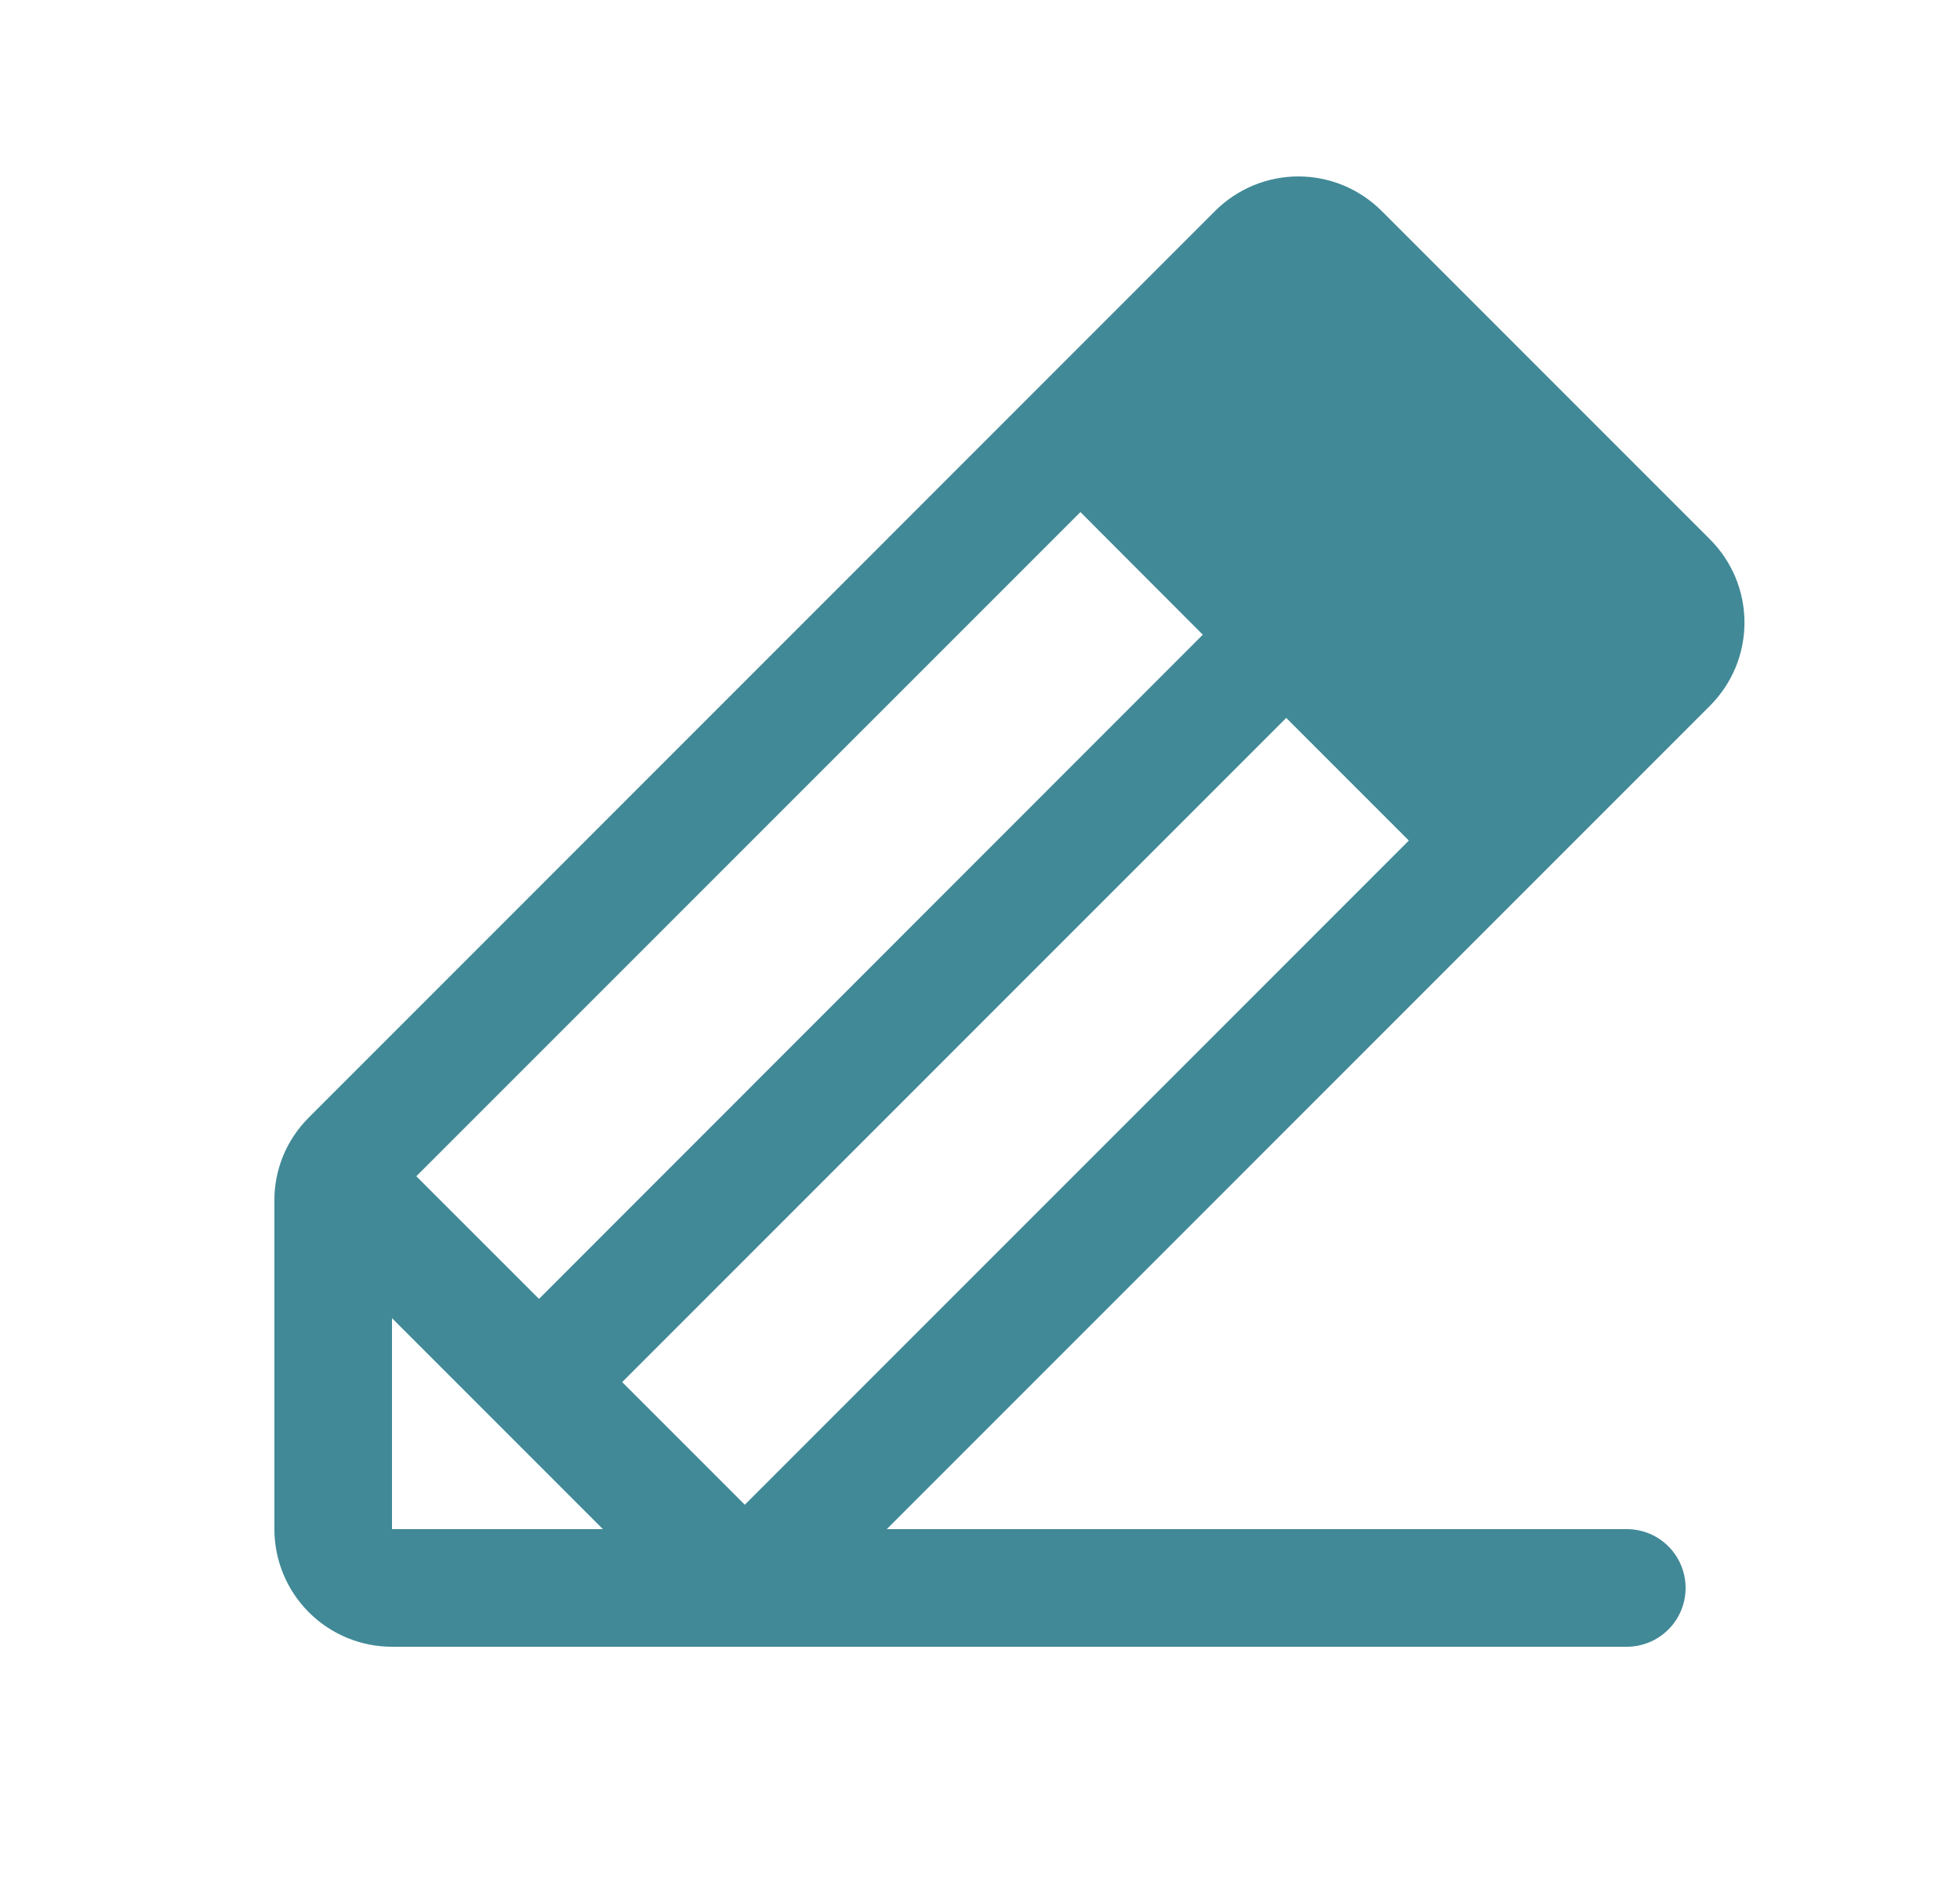
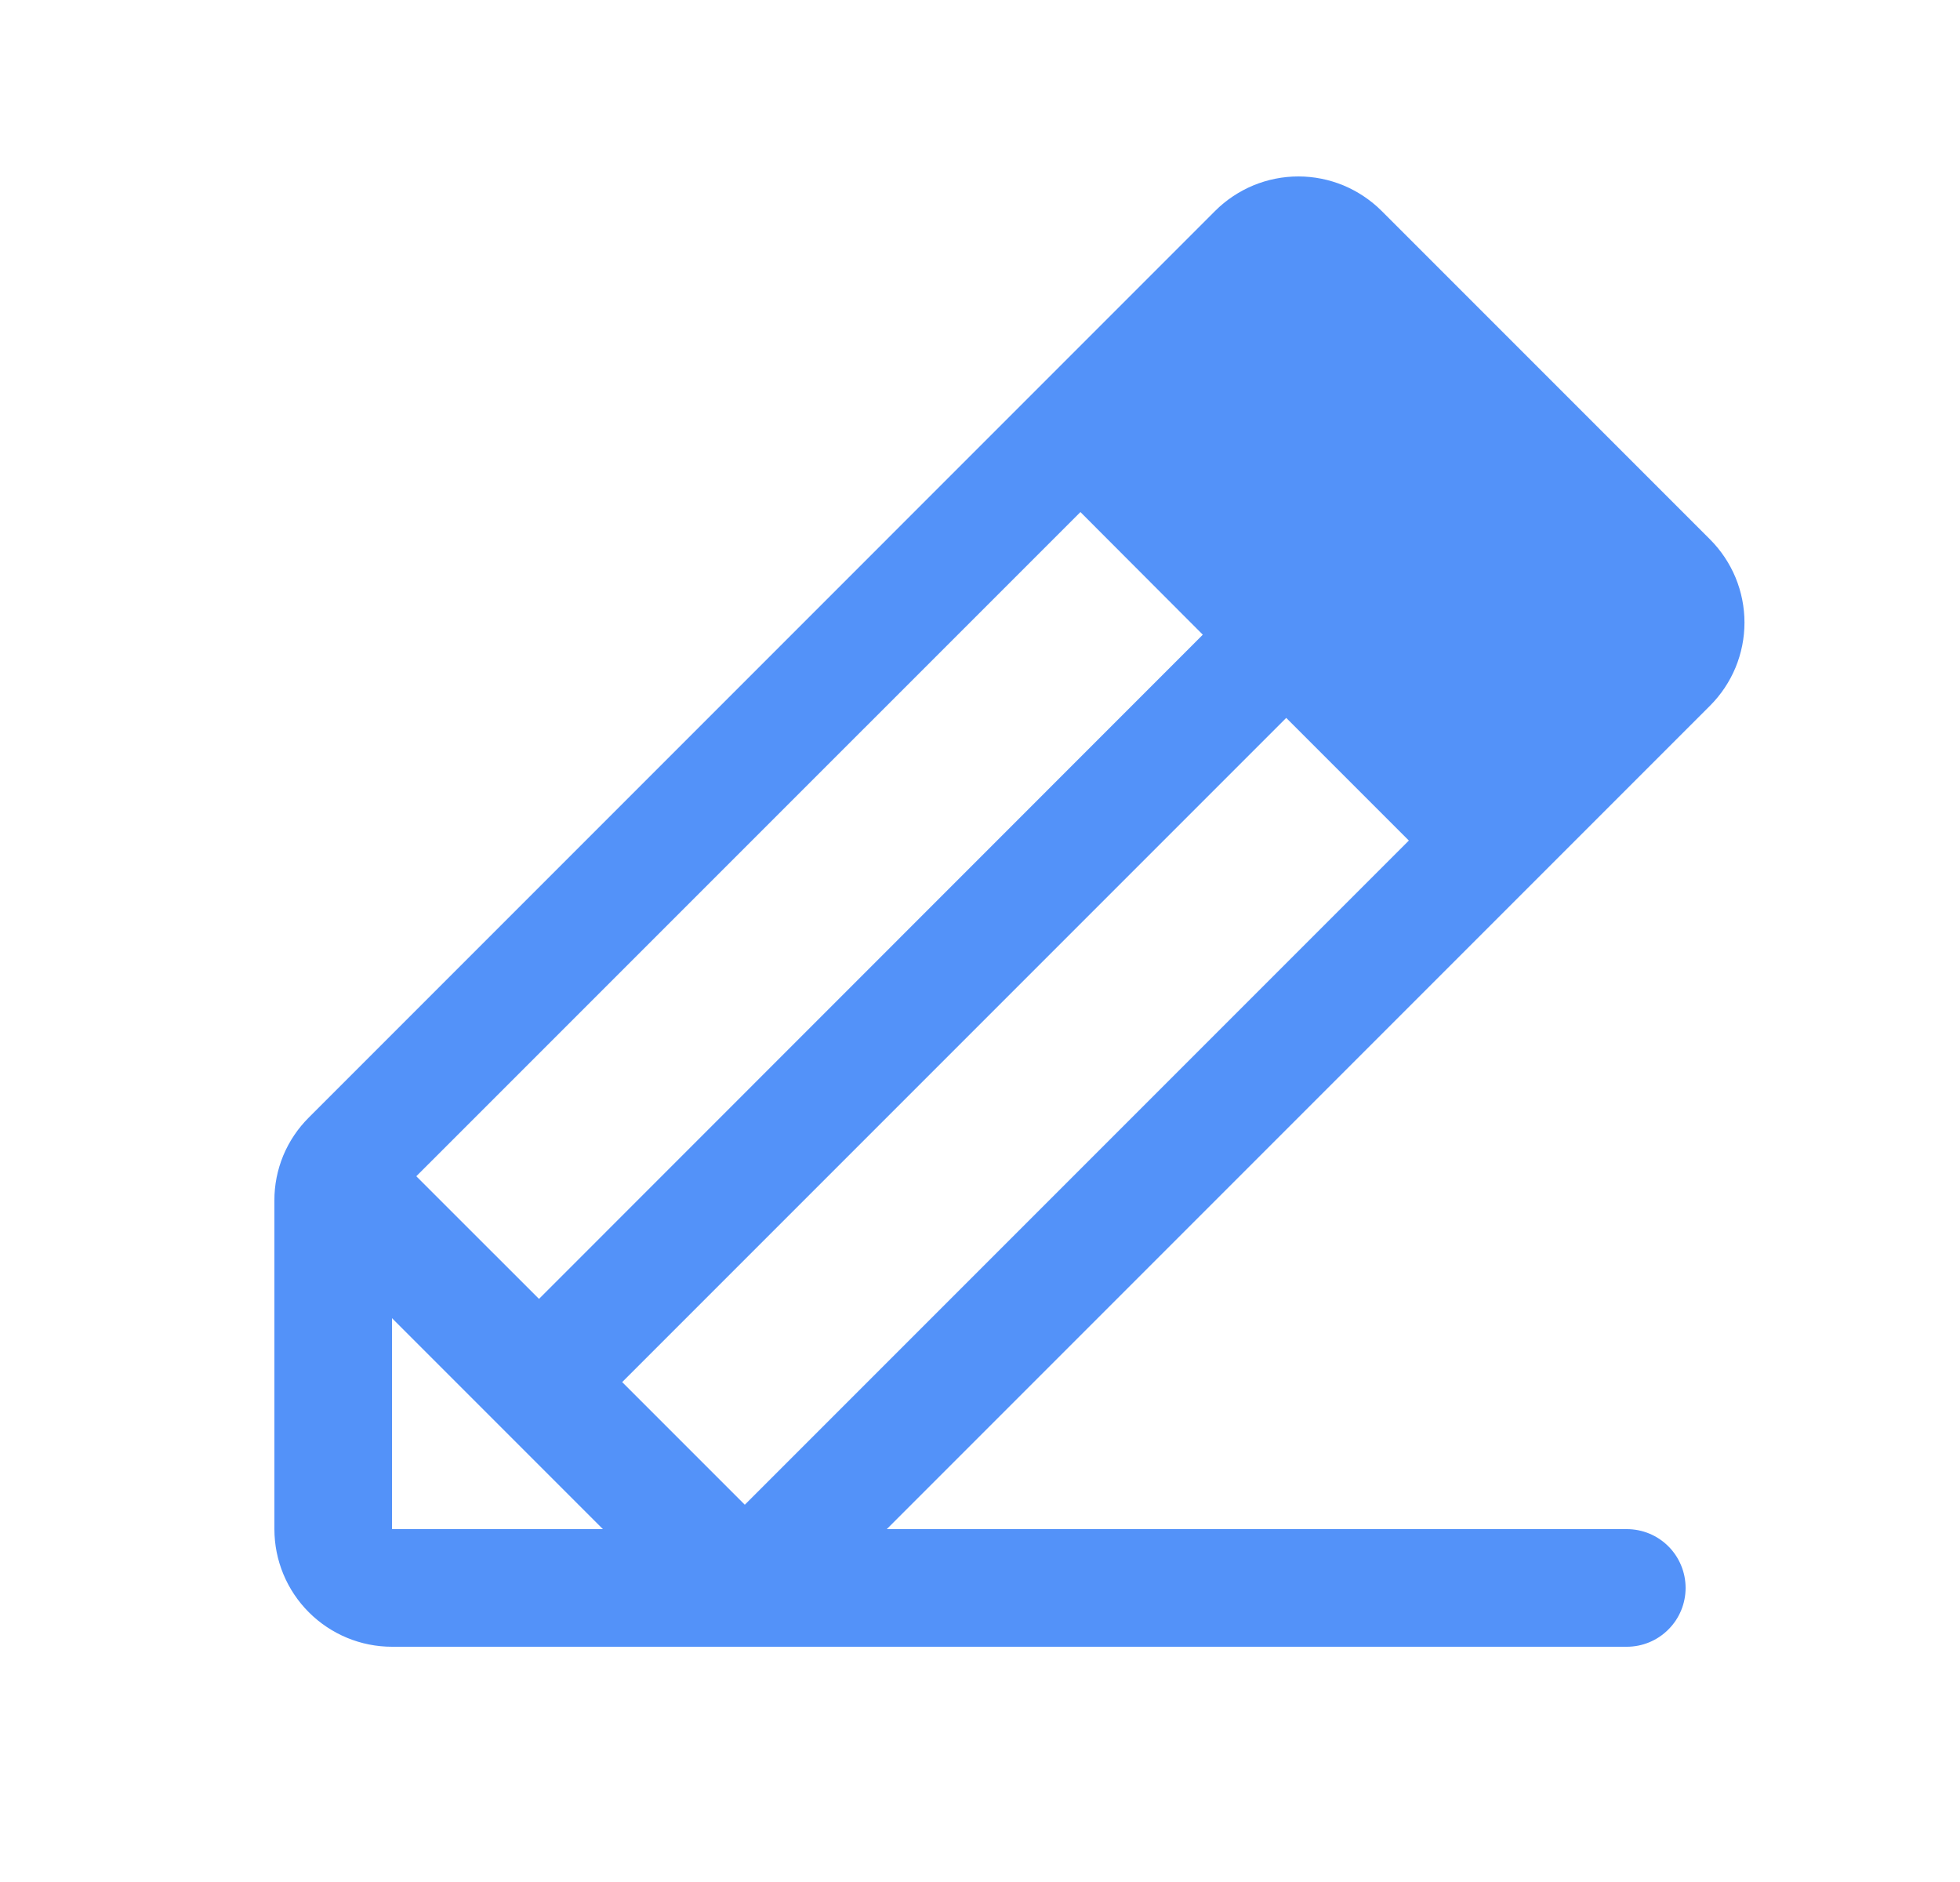
<svg xmlns="http://www.w3.org/2000/svg" width="25" height="24" viewBox="0 0 25 24" fill="none">
-   <path d="M21.811 6.878L17.622 2.689C17.482 2.55 17.317 2.44 17.135 2.364C16.953 2.289 16.758 2.25 16.561 2.25C16.364 2.25 16.169 2.289 15.987 2.364C15.805 2.44 15.639 2.55 15.5 2.689L3.94 14.25C3.8 14.389 3.689 14.554 3.613 14.736C3.538 14.918 3.499 15.113 3.5 15.31V19.5C3.5 19.898 3.658 20.279 3.939 20.56C4.221 20.842 4.602 21 5 21H20.75C20.949 21 21.14 20.921 21.28 20.78C21.421 20.64 21.5 20.449 21.5 20.25C21.5 20.051 21.421 19.86 21.28 19.719C21.14 19.579 20.949 19.5 20.75 19.5H11.311L21.811 9C21.951 8.86 22.061 8.695 22.137 8.513C22.212 8.331 22.251 8.136 22.251 7.939C22.251 7.742 22.212 7.547 22.137 7.365C22.061 7.183 21.951 7.018 21.811 6.878ZM7.936 17.625L16.406 9.155L17.97 10.719L9.5 19.189L7.936 17.625ZM15.342 8.094L6.875 16.564L5.31 15L13.781 6.53L15.342 8.094ZM5 16.81L7.69 19.5H5V16.81Z" fill="#418997" />
+   <path d="M21.811 6.878L17.622 2.689C17.482 2.55 17.317 2.44 17.135 2.364C16.953 2.289 16.758 2.25 16.561 2.25C16.364 2.25 16.169 2.289 15.987 2.364C15.805 2.44 15.639 2.55 15.5 2.689L3.94 14.25C3.8 14.389 3.689 14.554 3.613 14.736C3.538 14.918 3.499 15.113 3.5 15.31V19.5C3.5 19.898 3.658 20.279 3.939 20.56C4.221 20.842 4.602 21 5 21H20.75C20.949 21 21.14 20.921 21.28 20.78C21.421 20.64 21.5 20.449 21.5 20.25C21.5 20.051 21.421 19.86 21.28 19.719C21.14 19.579 20.949 19.5 20.75 19.5H11.311L21.811 9C21.951 8.86 22.061 8.695 22.137 8.513C22.212 8.331 22.251 8.136 22.251 7.939C22.251 7.742 22.212 7.547 22.137 7.365C22.061 7.183 21.951 7.018 21.811 6.878ZM7.936 17.625L16.406 9.155L17.97 10.719L9.5 19.189L7.936 17.625ZM15.342 8.094L6.875 16.564L5.31 15L13.781 6.53L15.342 8.094ZM5 16.81L7.69 19.5H5V16.81Z" fill="#5392F9 " />
</svg>
